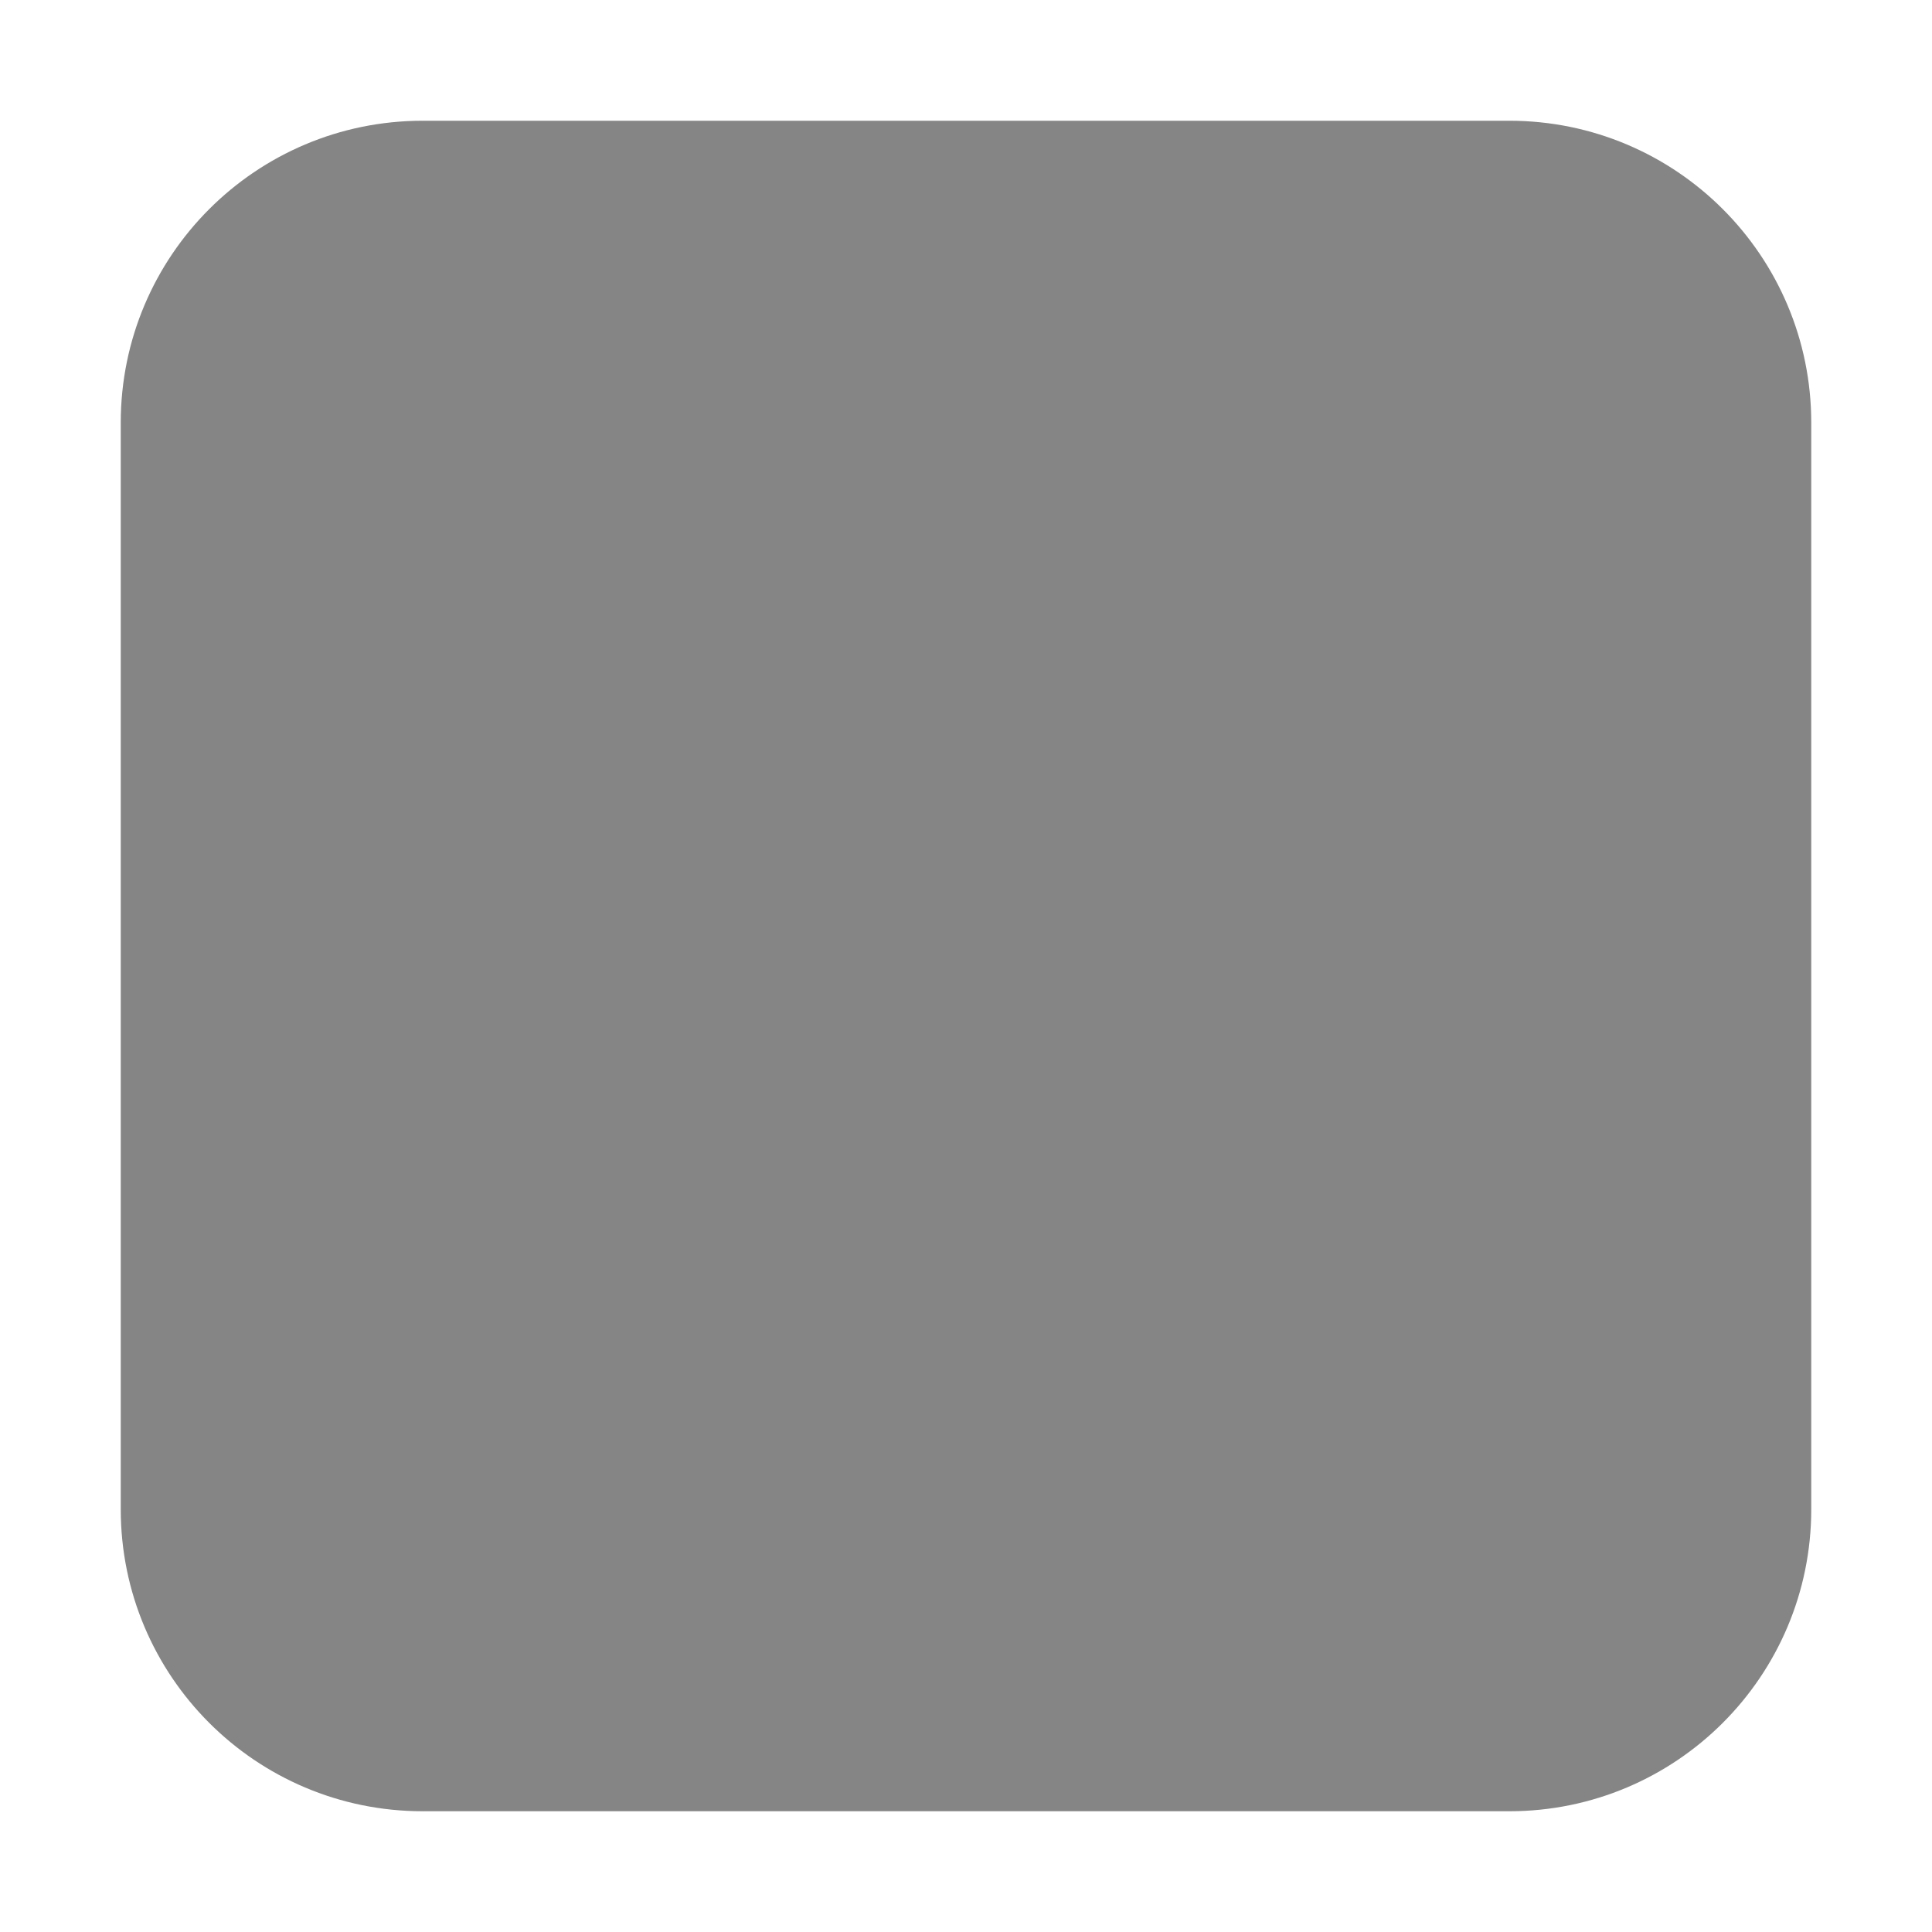
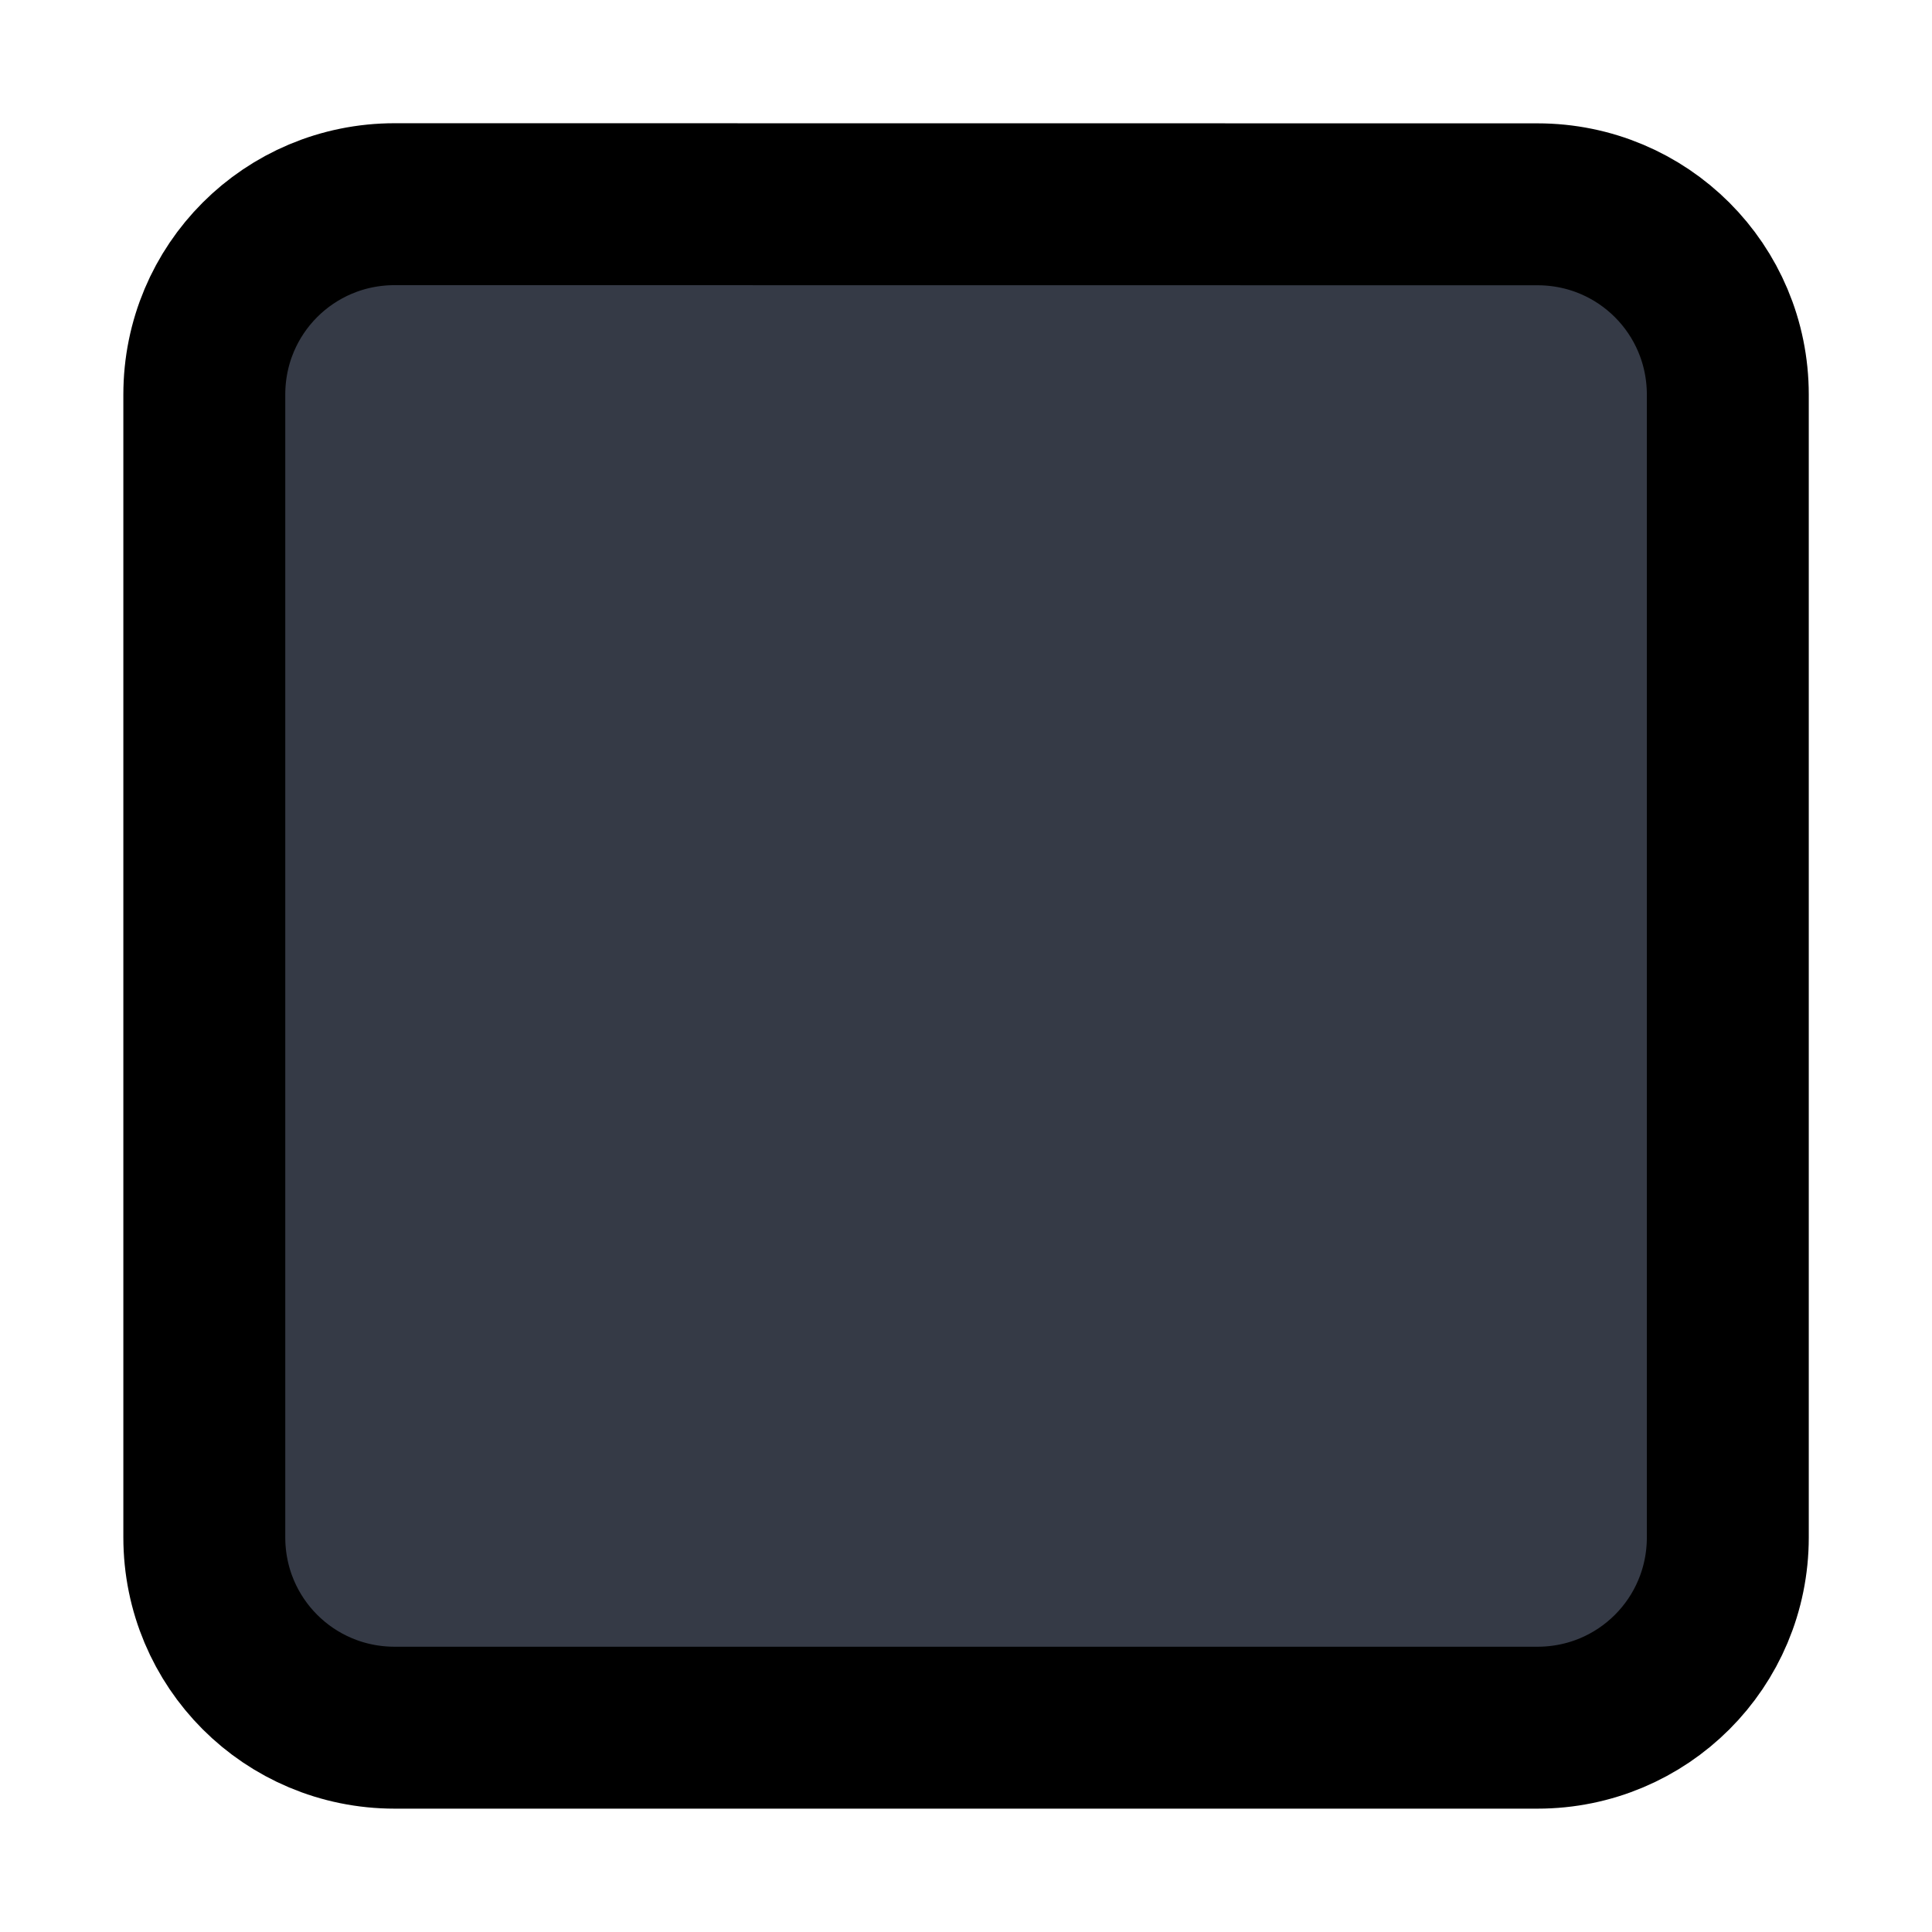
<svg xmlns="http://www.w3.org/2000/svg" version="1.1" id="svg2" height="16" width="16">
  <defs id="defs4">
    <linearGradient id="linearGradient3768-6">
      <stop id="stop3770-6" offset="0" style="stop-color:#0f0f0f;stop-opacity:1;" />
      <stop style="stop-color:#171717;stop-opacity:1;" offset="0.078" id="stop3778-2" />
      <stop id="stop3774-0" offset="0.974" style="stop-color:#171717;stop-opacity:1;" />
      <stop id="stop3776-1" offset="1" style="stop-color:#1b1b1b;stop-opacity:1;" />
    </linearGradient>
  </defs>
-   <g transform="translate(0,-1036.362)" id="layer1">
-     <g id="checkbox-unchecked-dark" style="display:inline;opacity:1" transform="translate(-17,1036)">
-       <g id="sdsd-0-1">
-         <g transform="translate(0,-30)" id="scdsdcd-0-4">
-           <g transform="matrix(0.9295198,0,0,0.9291437,-156.7507,-212.9618)" id="g15812-6-6-1-4-4" style="display:inline">
-             <g style="display:inline" id="g5489-2-9-6-8-8-9-7" transform="matrix(0.5089163,0,0,0.5173982,161.7932,197.5643)">
-               <g id="g5428-8-1-4-0-0-65-8" />
-             </g>
-           </g>
-           <rect style="color:#000000;display:inline;overflow:visible;visibility:visible;fill:none;stroke:none;stroke-width:2;marker:none;enable-background:accumulate" id="rect13523-4-0" width="16" height="16" x="17" y="30.362" />
-           <g id="g5400-2-47">
-             <rect rx="2" y="31.862" x="18.5" height="13" width="13" id="rect5147-9-1-5-7-6-3-70" style="color:#000000;display:inline;overflow:visible;visibility:visible;fill:#858585;fill-opacity:1;stroke:#858585;stroke-width:1;stroke-linecap:butt;stroke-linejoin:round;stroke-miterlimit:4;stroke-dasharray:none;stroke-dashoffset:0;stroke-opacity:1;marker:none;enable-background:accumulate" ry="2" />
-           </g>
-         </g>
-       </g>
-     </g>
-   </g>
+   <path id="path4550-3-6-5" d="m 3.269,1.691 c -0.874,0 -1.577,0.703 -1.577,1.577 v 9.463 c 0,0.874 0.703,1.577 1.577,1.577 h 9.463 c 0.874,0 1.577,-0.703 1.577,-1.577 V 3.269 c 0,-0.874 -0.703,-1.577 -1.577,-1.577 z" style="display:inline;fill:#353a46;fill-opacity:1;stroke:#000000;stroke-width:1.341;stroke-miterlimit:4;stroke-dasharray:none;stroke-opacity:1;enable-background:new" />
</svg>
